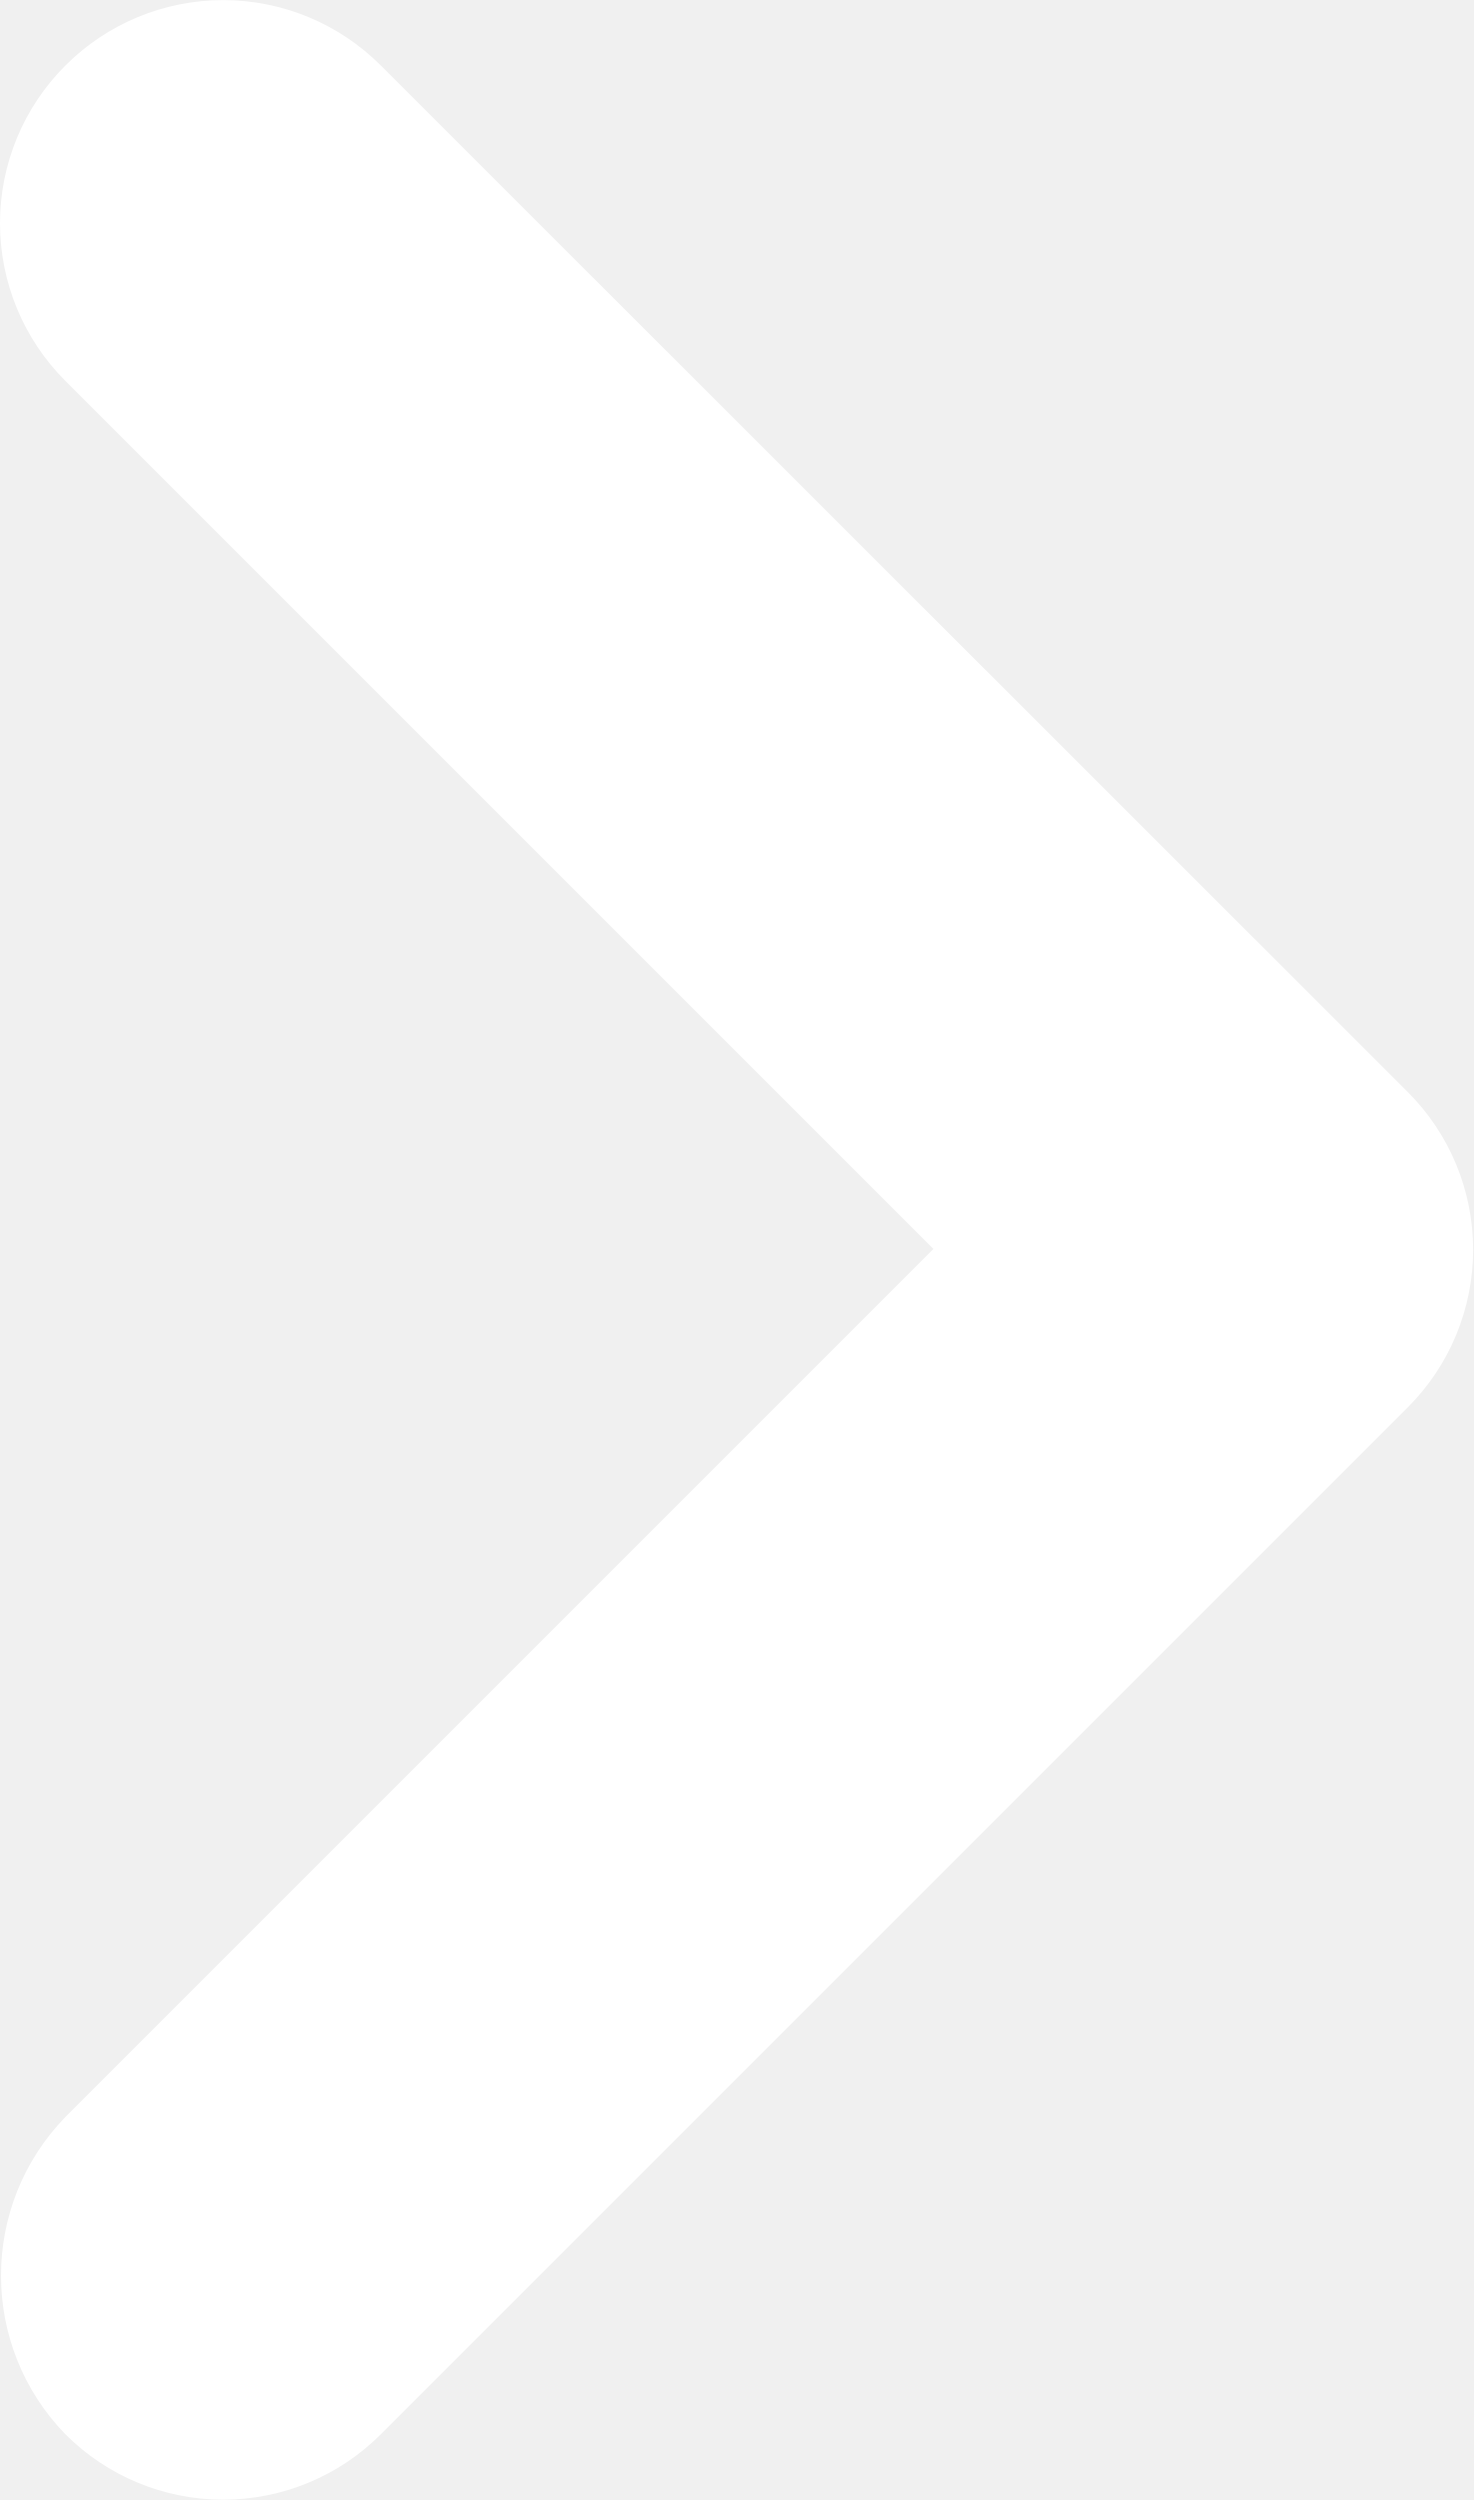
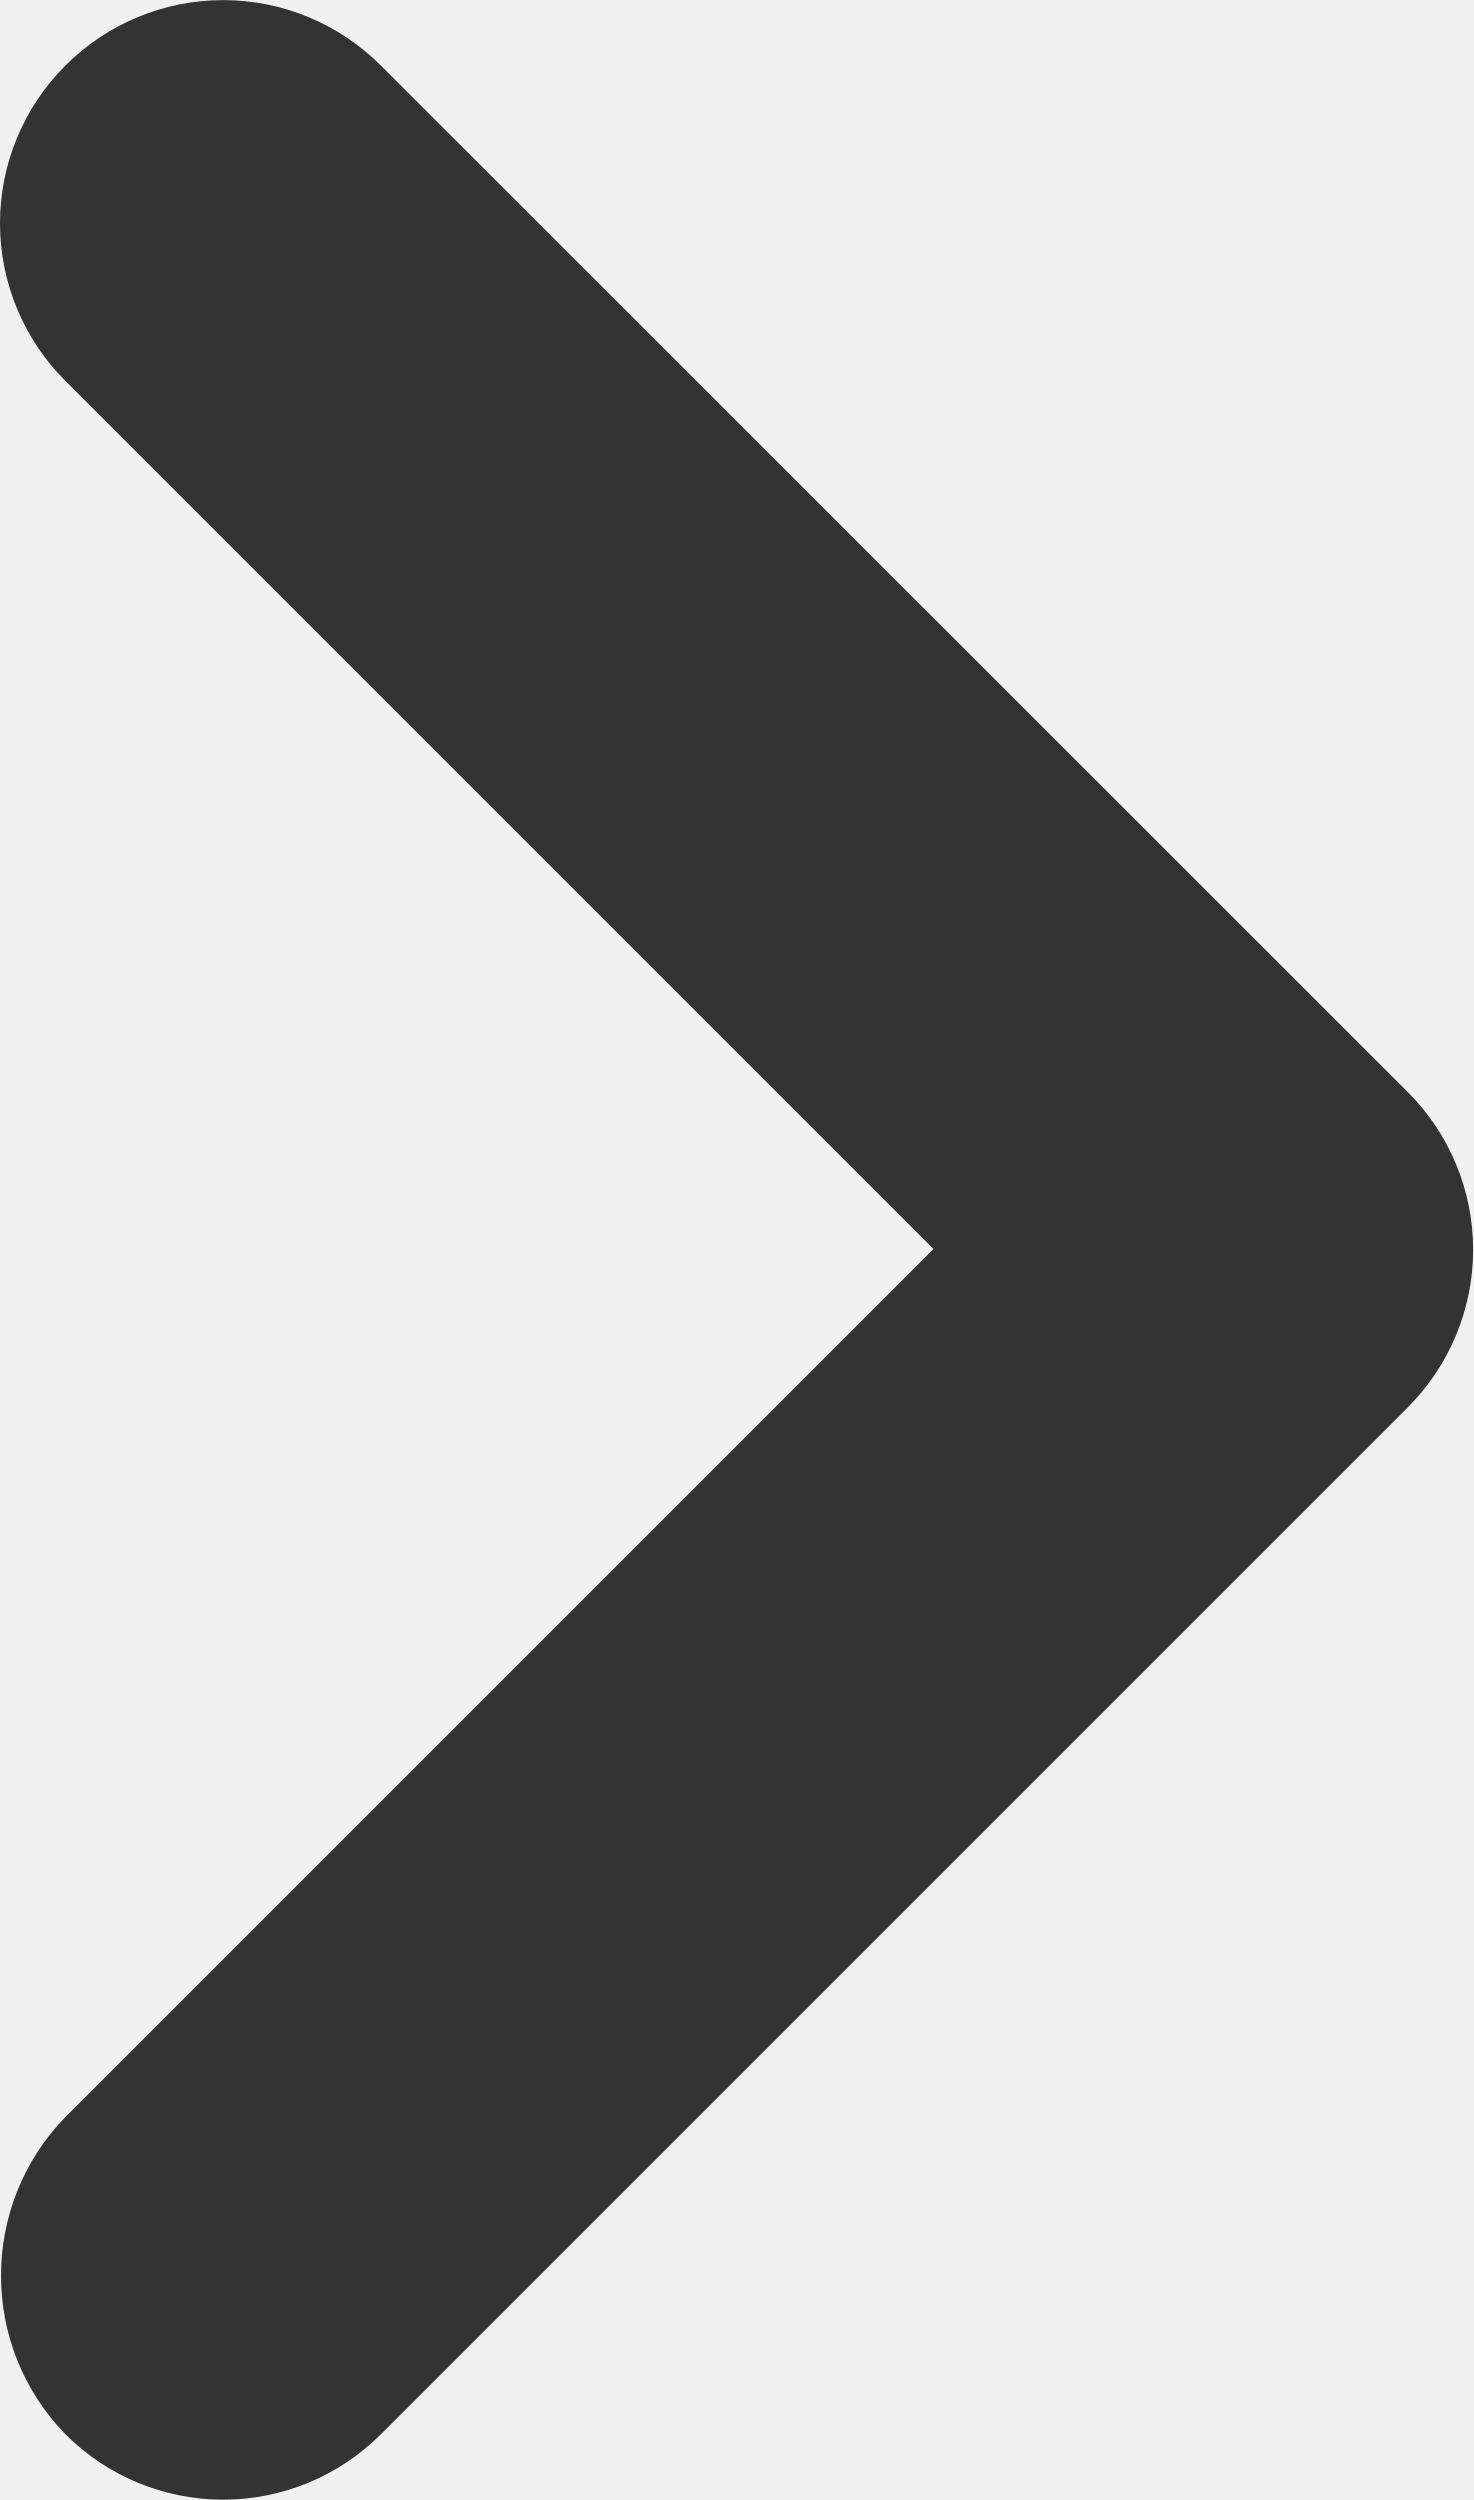
<svg xmlns="http://www.w3.org/2000/svg" viewBox="0 0 14.142 24">
  <defs>
-     <style>.a{fill:#fff;}</style>
+     <style>.a{fill:#333;}</style>
  </defs>
  <path class="a" d="M9.626,26.74l8.333-8.333L9.626,10.074a2.139,2.139,0,0,1,0-3.028h0a2.139,2.139,0,0,1,3.028,0L22.512,16.9a2.139,2.139,0,0,1,0,3.028l-9.858,9.858a2.139,2.139,0,0,1-3.028,0h0A2.185,2.185,0,0,1,9.626,26.74Z" transform="translate(-8.998 -6.417)" />
</svg>
